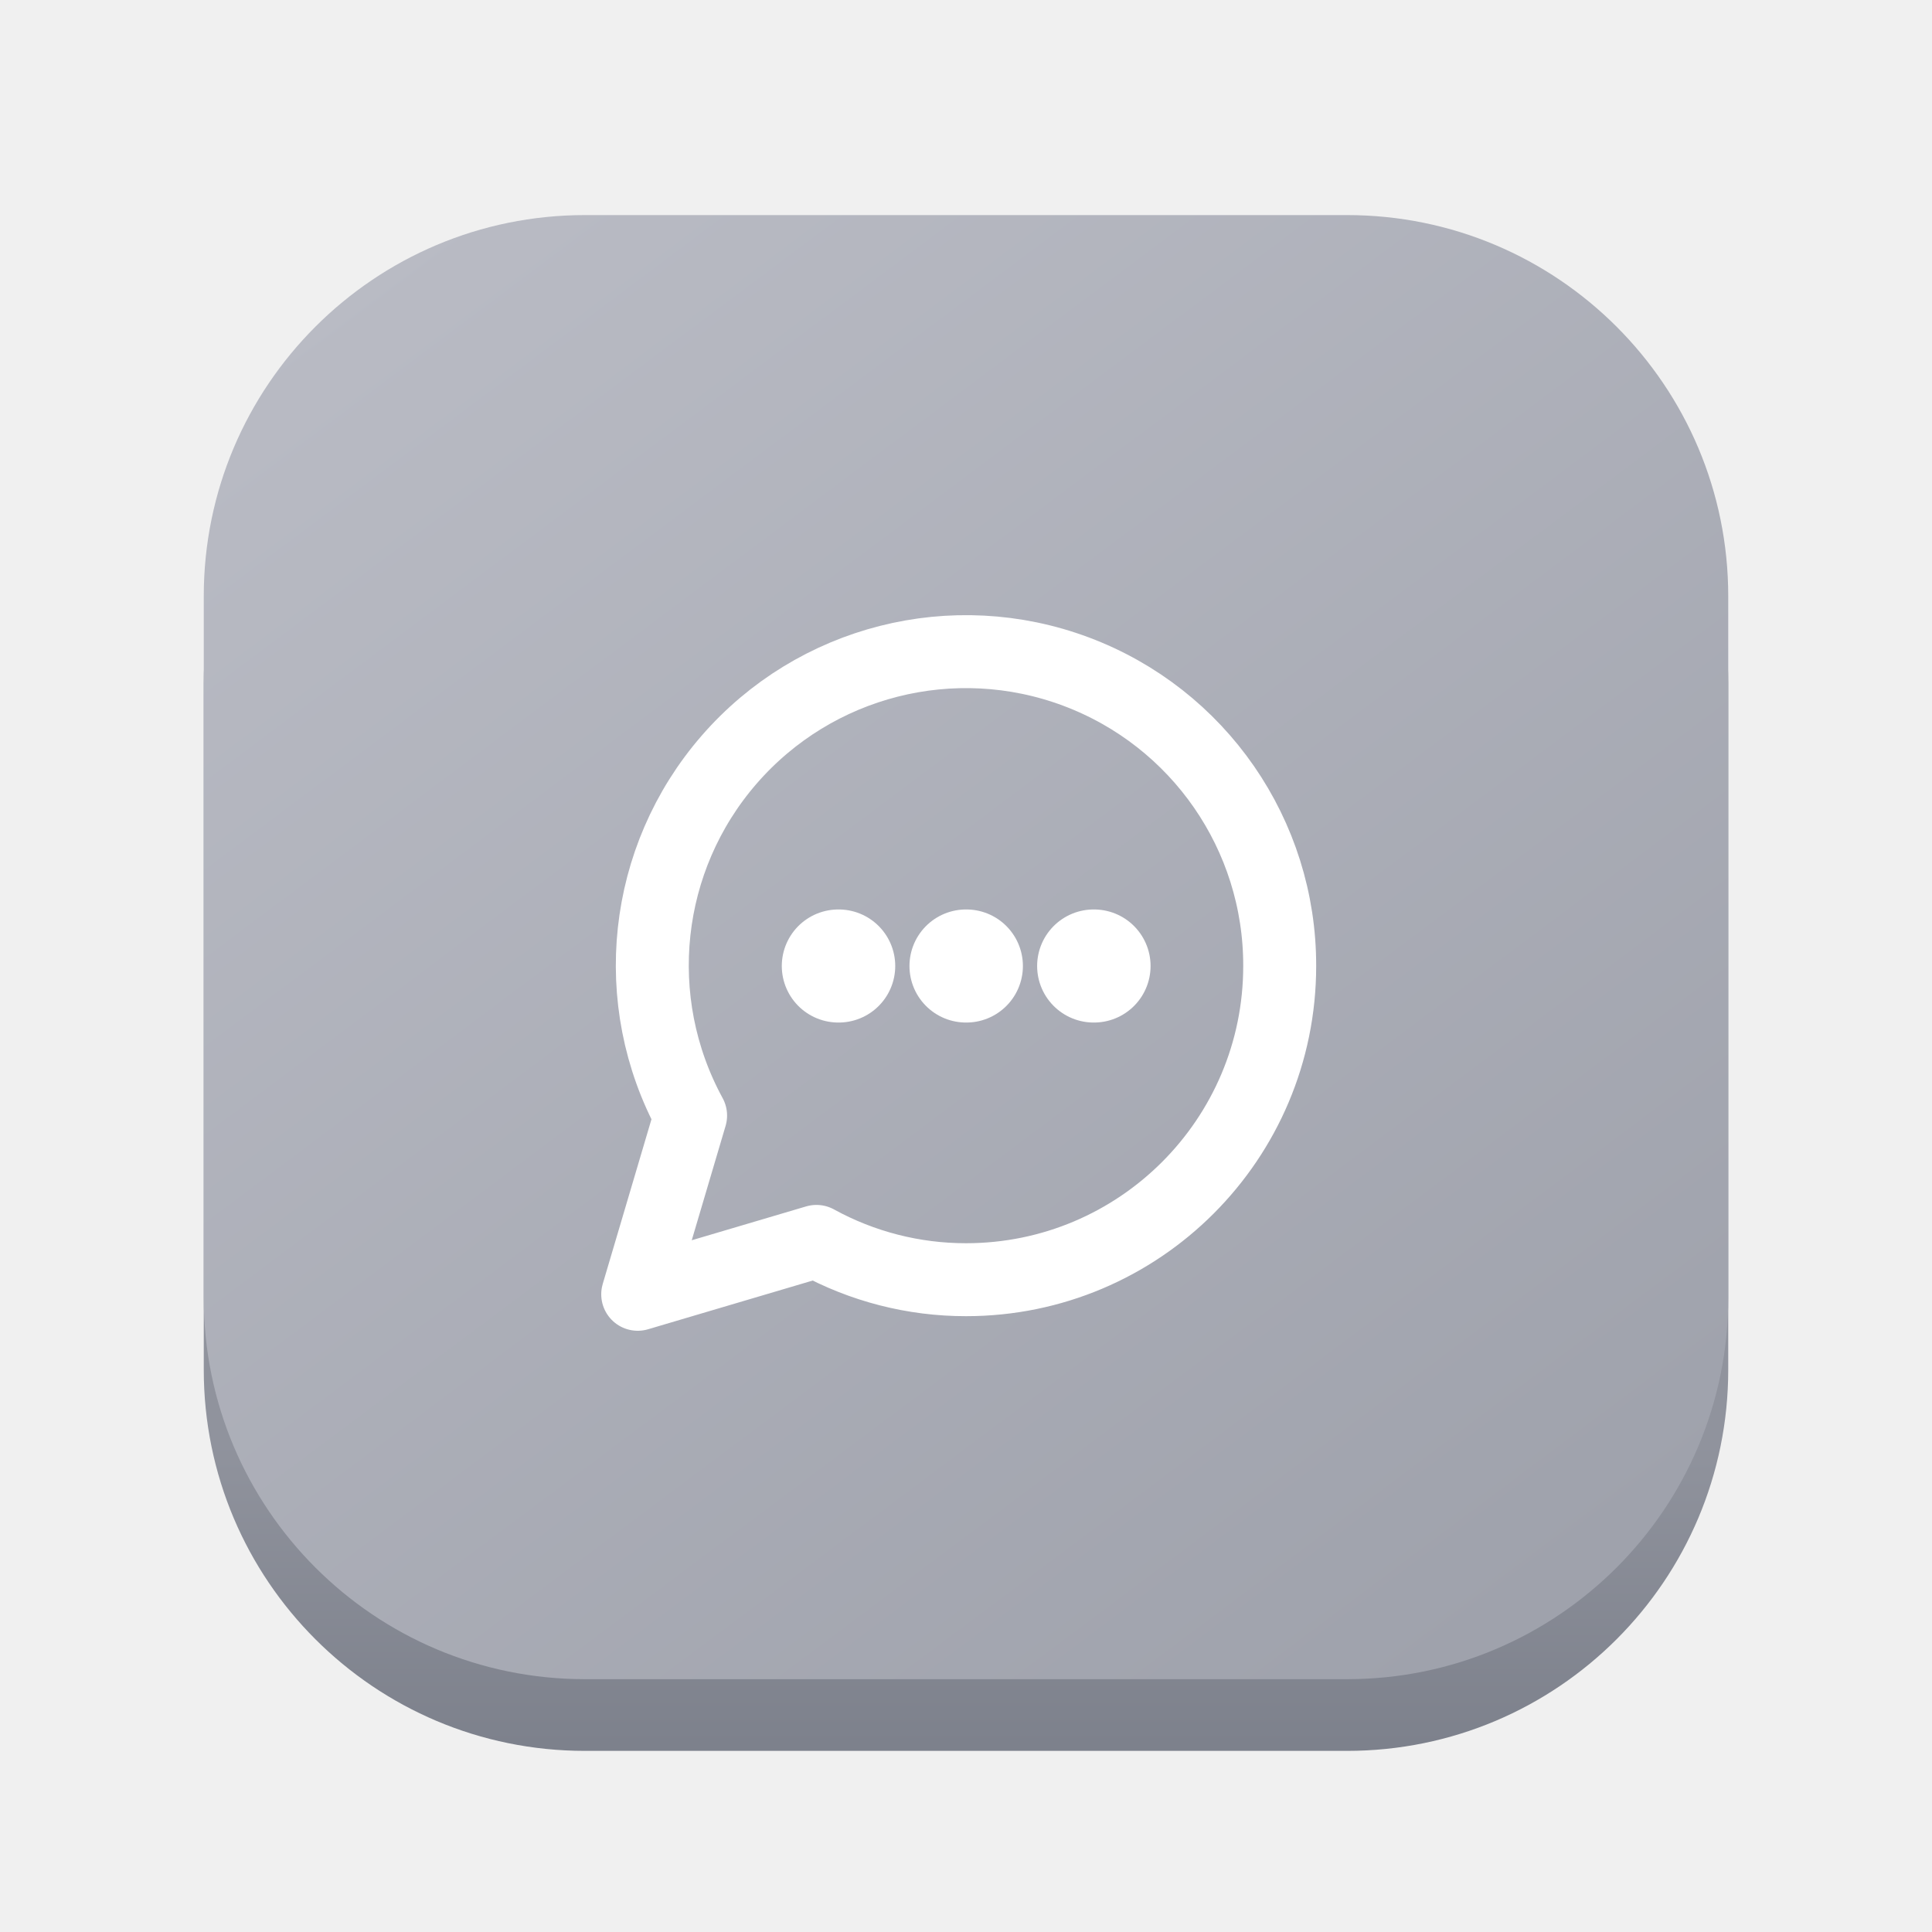
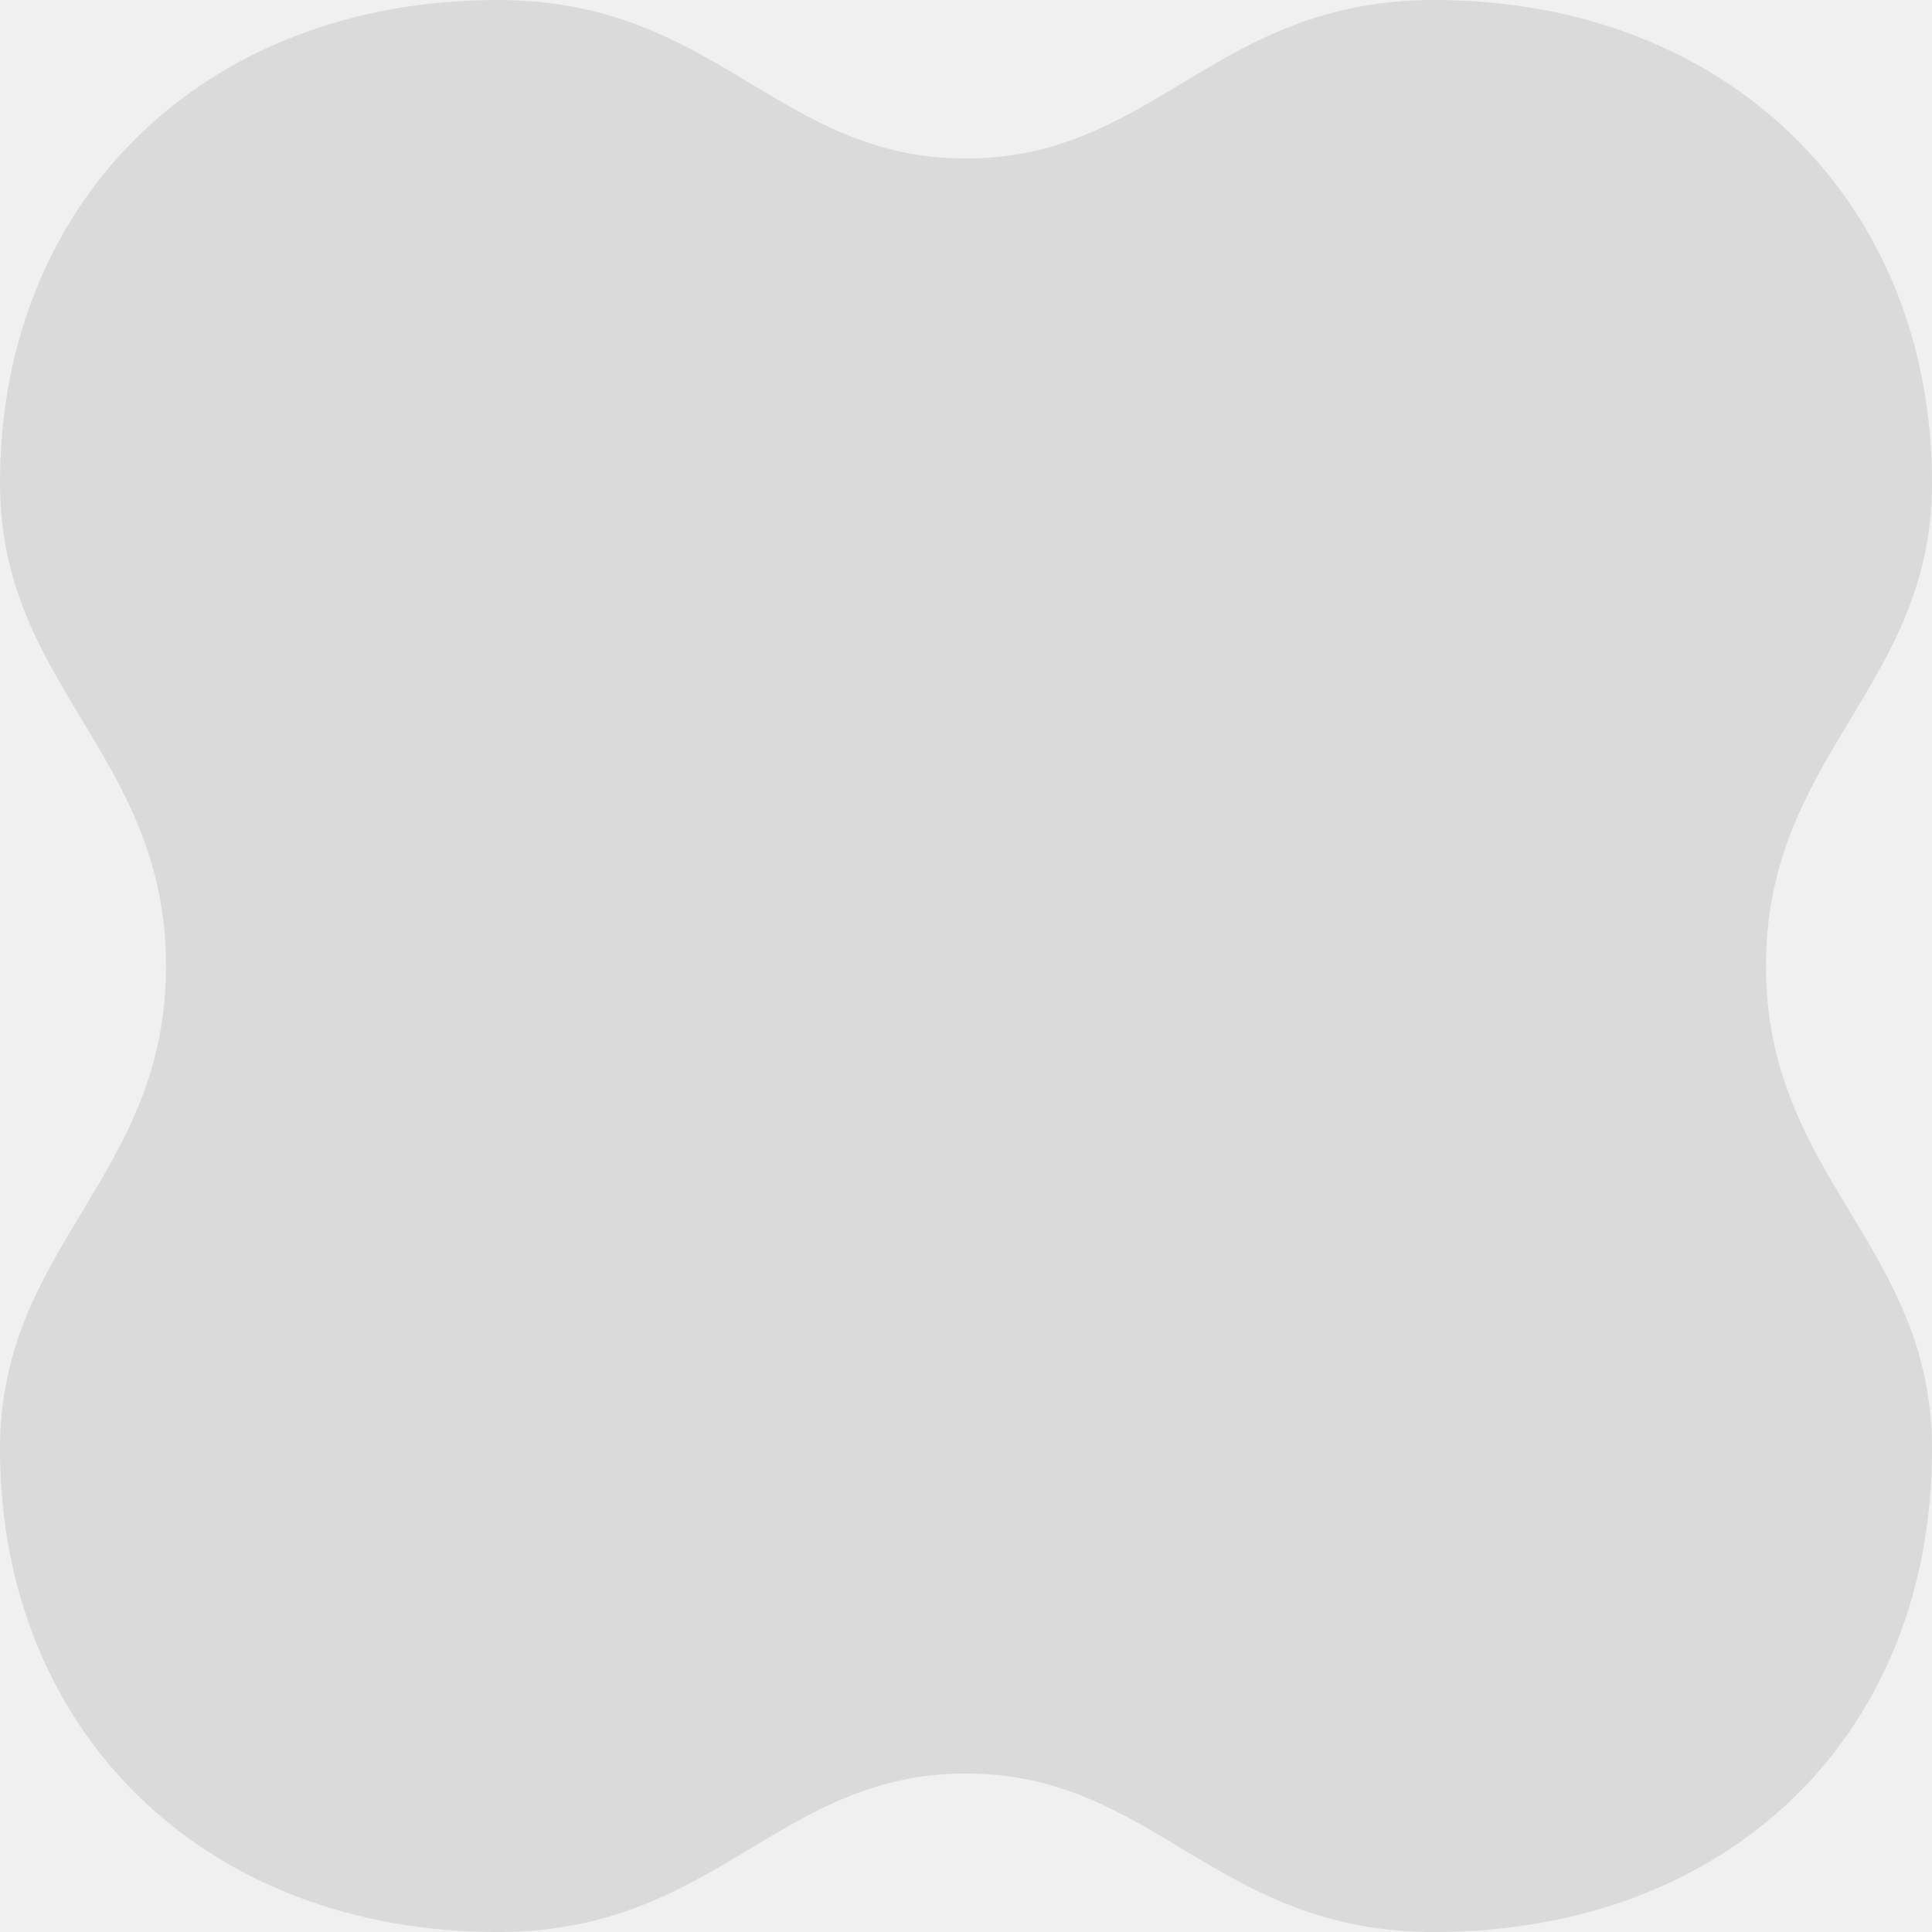
- <svg xmlns="http://www.w3.org/2000/svg" width="512" height="512" viewBox="0 0 512 512" fill="none" role="img" aria-labelledby="title desc">
-   <defs>
-     <linearGradient id="face-conversationincomplete" x1="110" y1="60" x2="402" y2="450" gradientUnits="userSpaceOnUse">
-       <stop offset="0" stop-color="#B9BBC4" />
-       <stop offset="1" stop-color="#9EA1AB" />
-     </linearGradient>
-     <linearGradient id="bevel-conversationincomplete" x1="256" y1="382" x2="256" y2="467" gradientUnits="userSpaceOnUse">
-       <stop offset="0" stop-color="#90939D" />
-       <stop offset="1" stop-color="#7C808B" />
-     </linearGradient>
-   </defs>
-   <rect x="54" y="80" width="404" height="384" rx="101" fill="url(#bevel-conversationincomplete)" />
-   <rect x="54" y="57" width="404" height="388" rx="101" fill="url(#face-conversationincomplete)" />
-   <g transform="translate(140 140) scale(9.666667)" stroke="#FFFFFF" stroke-width="2" stroke-linecap="round" stroke-linejoin="round">
-     <path d="M20.6 12a8.6 8.6 0 0 1-8.6 8.6 8.5 8.5 0 0 1-4.1-1.05L3 21l1.45-4.9A8.6 8.6 0 1 1 20.6 12Z" />
-     <path d="M8.5 12h.01M12 12h.01M15.5 12h.01" stroke-width="3.1" />
-   </g>
+ <svg xmlns="http://www.w3.org/2000/svg" viewBox="0 0 128 128" width="512" height="512">
+   <path d="M 33 0 C 47.5 0 51.5 10.5 64 10.5 C 76.5 10.5 80.5 0 95 0 C 114.5 0 128 13.4 128 32 C 128 45.5 117 50 117 64 C 117 78 128 82.5 128 96 C 128 115 114.5 128 95 128 C 80.5 128 76.5 117.5 64 117.5 C 51.5 117.5 47.5 128 33 128 C 13.4 128 0 114.6 0 96 C 0 82.5 11 78 11 64 C 11 50 0 45.5 0 32 C 0 13.4 13.4 0 33 0 Z" fill="#DADADA" />
</svg>
